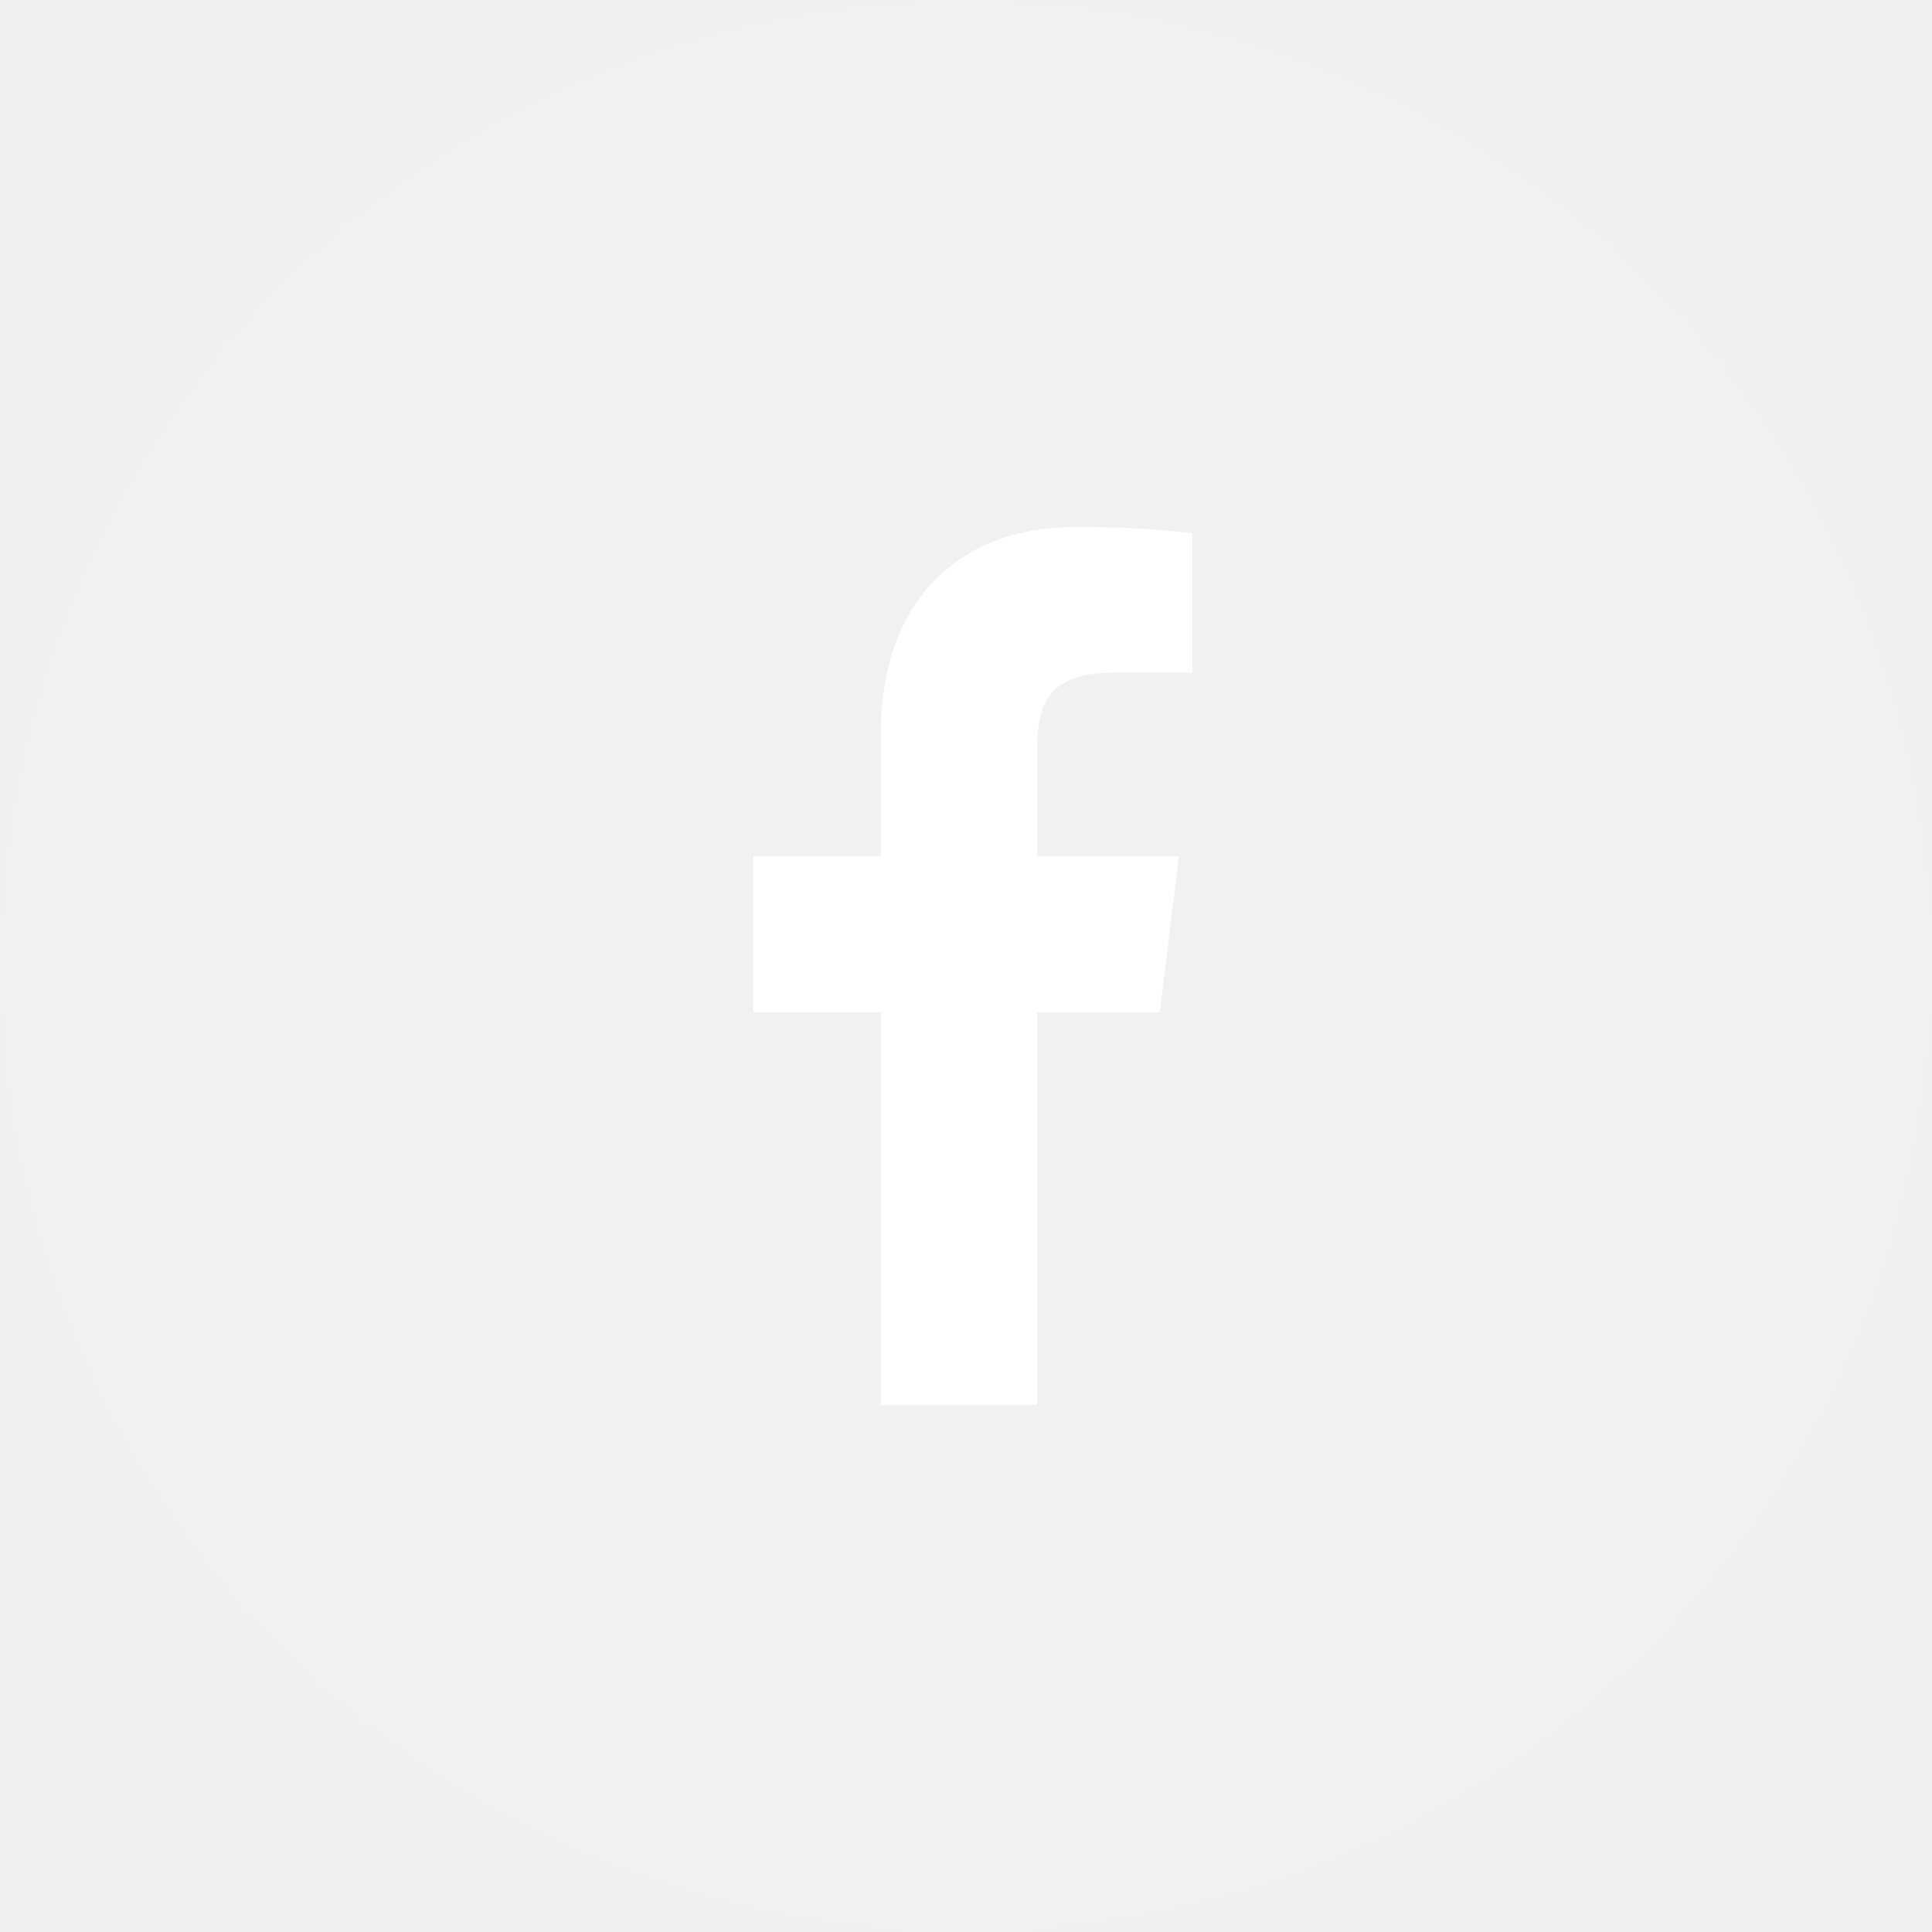
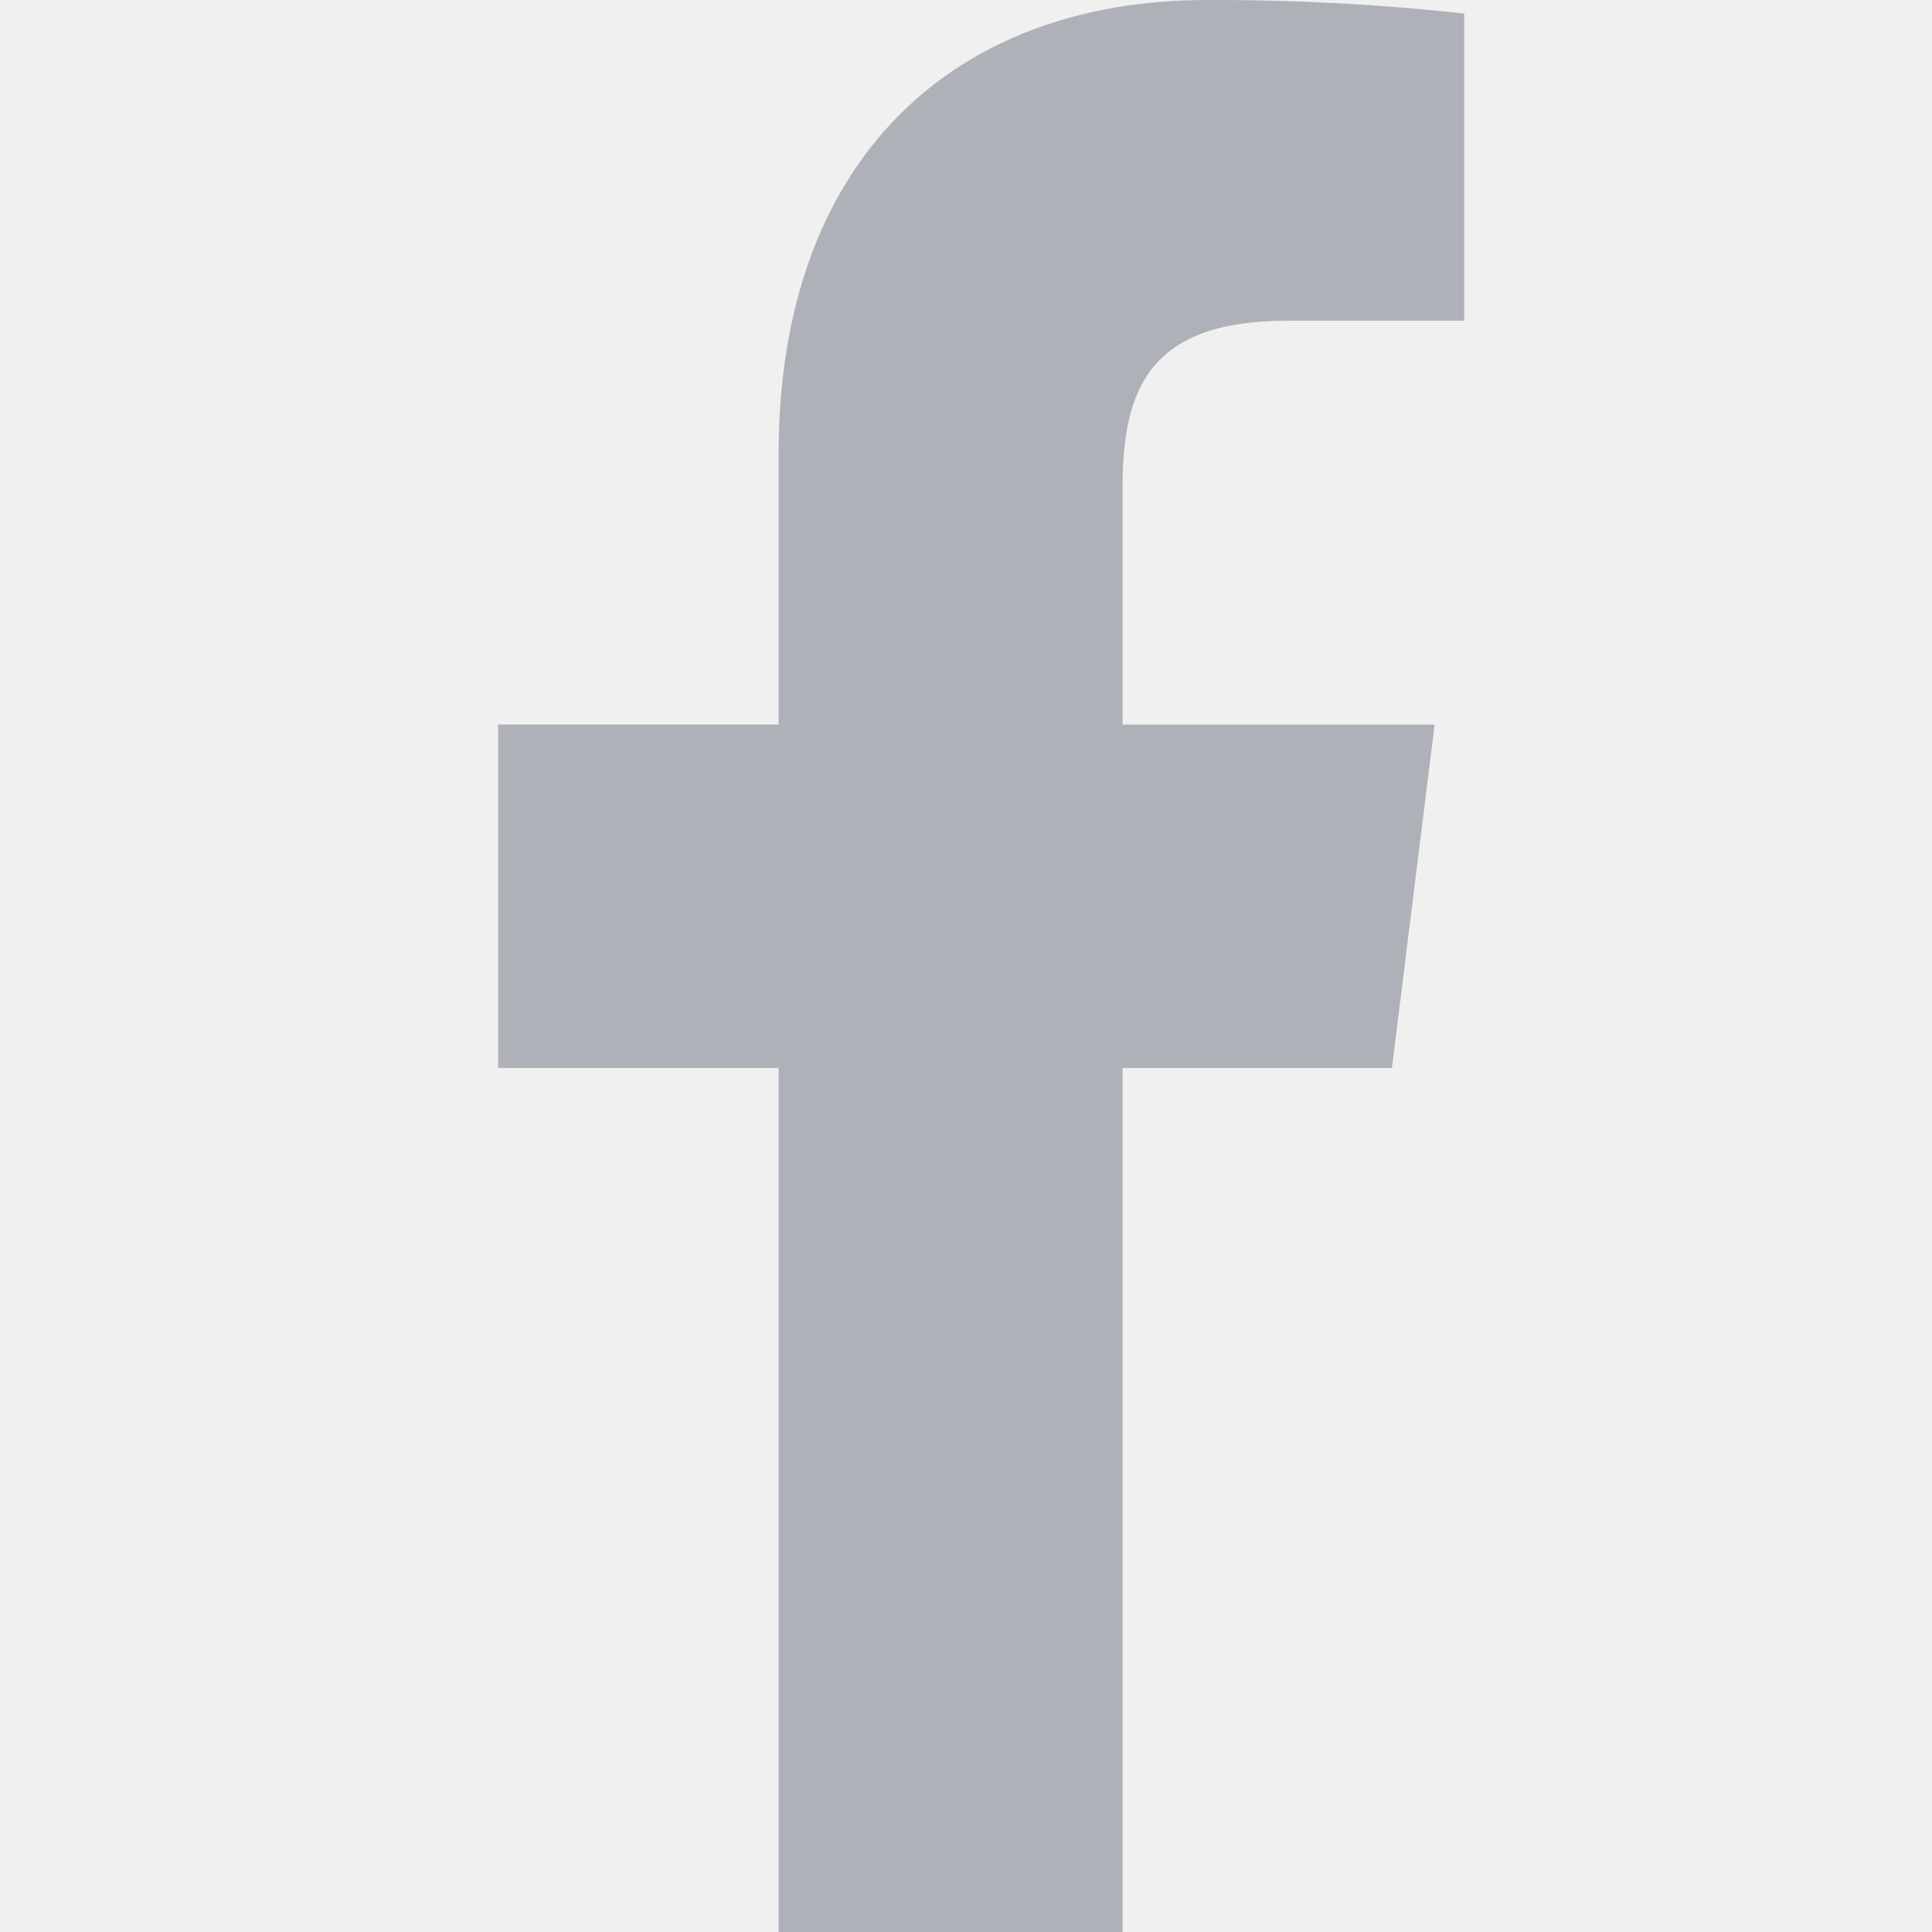
- <svg xmlns="http://www.w3.org/2000/svg" width="44" height="44" fill="none">
-   <path d="M44 22a21.931 21.931 0 01-6.444 15.556A21.931 21.931 0 0122 44a21.931 21.931 0 01-15.556-6.444A21.931 21.931 0 010 22 21.931 21.931 0 016.444 6.444 21.931 21.931 0 0122 0a21.931 21.931 0 0115.556 6.444A21.931 21.931 0 0144 22z" fill="#fff" fill-opacity=".1" />
+ <svg xmlns="http://www.w3.org/2000/svg" width="20" height="20" fill="none">
  <g clip-path="url(#clip0)">
-     <path d="M25.33 15.32h1.827v-3.18a23.588 23.588 0 00-2.66-.14c-2.633 0-4.436 1.656-4.436 4.7v2.8h-2.905v3.555h2.905V32h3.561v-8.944h2.788l.442-3.555h-3.23v-2.45c0-1.027.277-1.73 1.709-1.73z" fill="#fff" />
+     <path d="M13.33 3.32h1.827V.14a23.576 23.576 0 00-2.66-.14C9.864 0 8.06 1.656 8.06 4.7v2.8H5.156v3.555H8.06V20h3.561v-8.944h2.788l.442-3.555h-3.23V5.05c0-1.027.277-1.73 1.709-1.73z" fill="#AFB1B8" />
  </g>
  <defs>
    <clipPath id="clip0">
-       <path fill="#fff" transform="translate(12 12)" d="M0 0h20v20H0z" />
+       <path fill="#fff" d="M0 0h20v20H0z" />
    </clipPath>
  </defs>
</svg>
